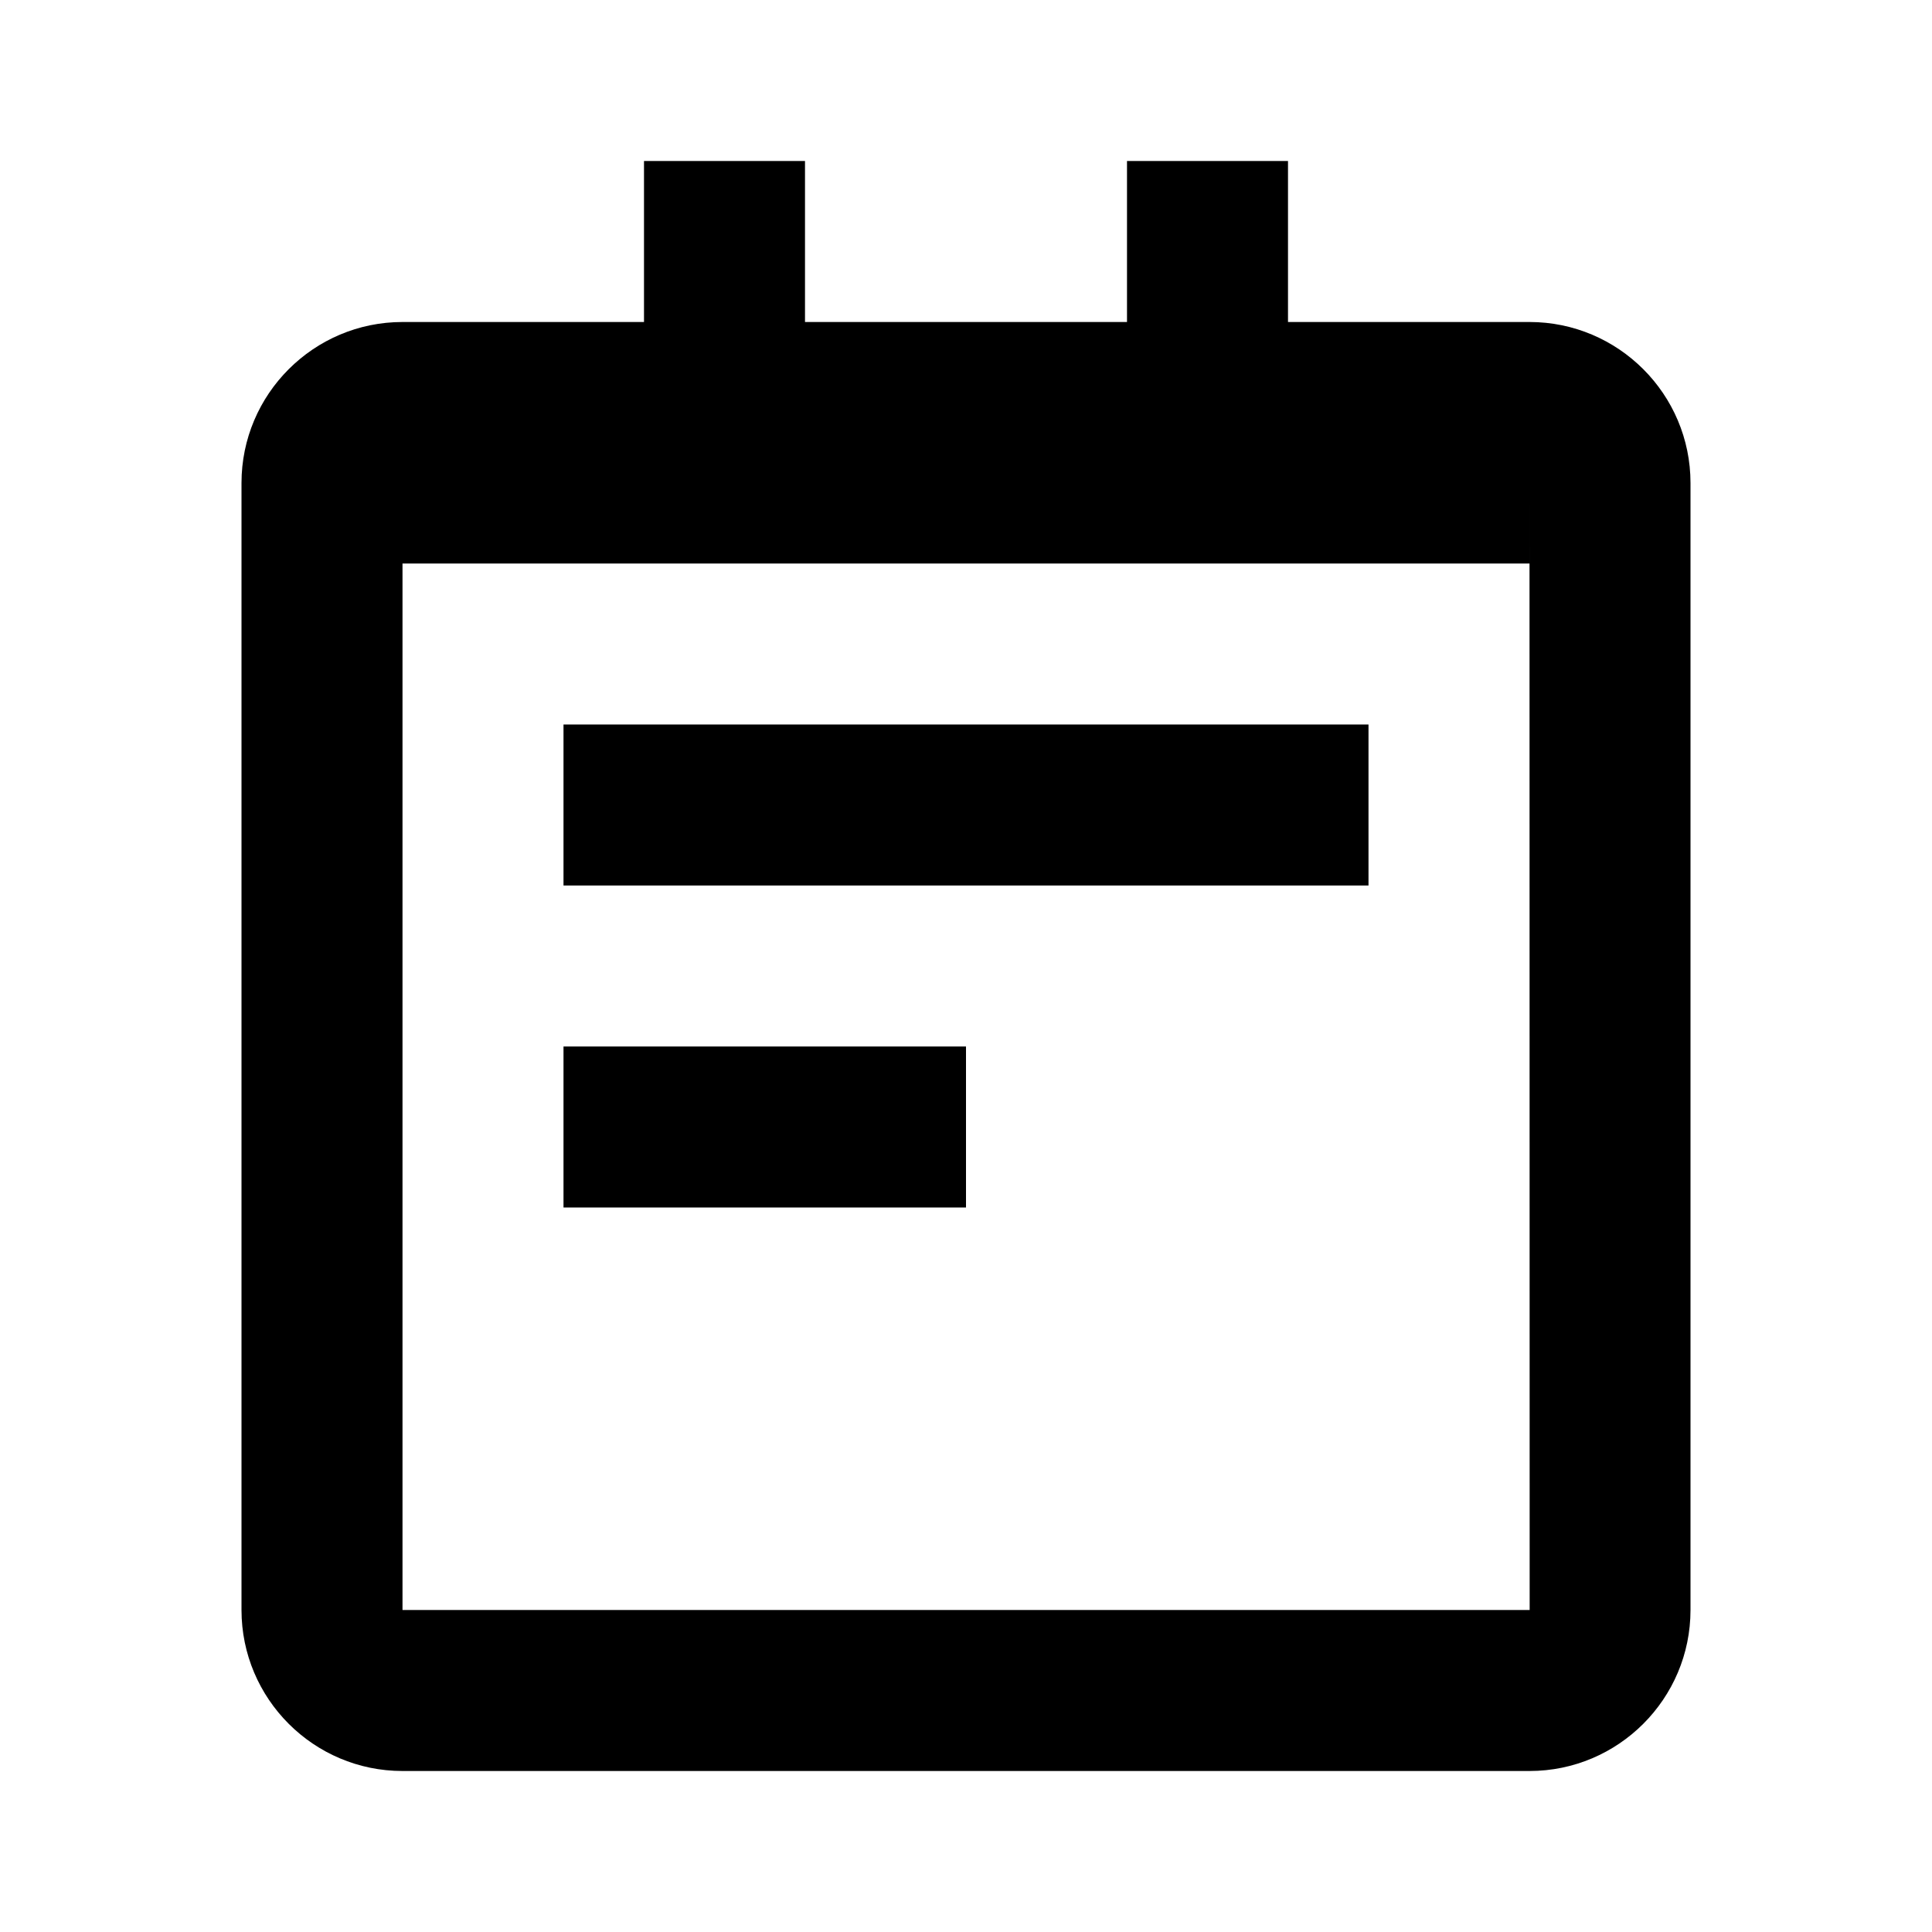
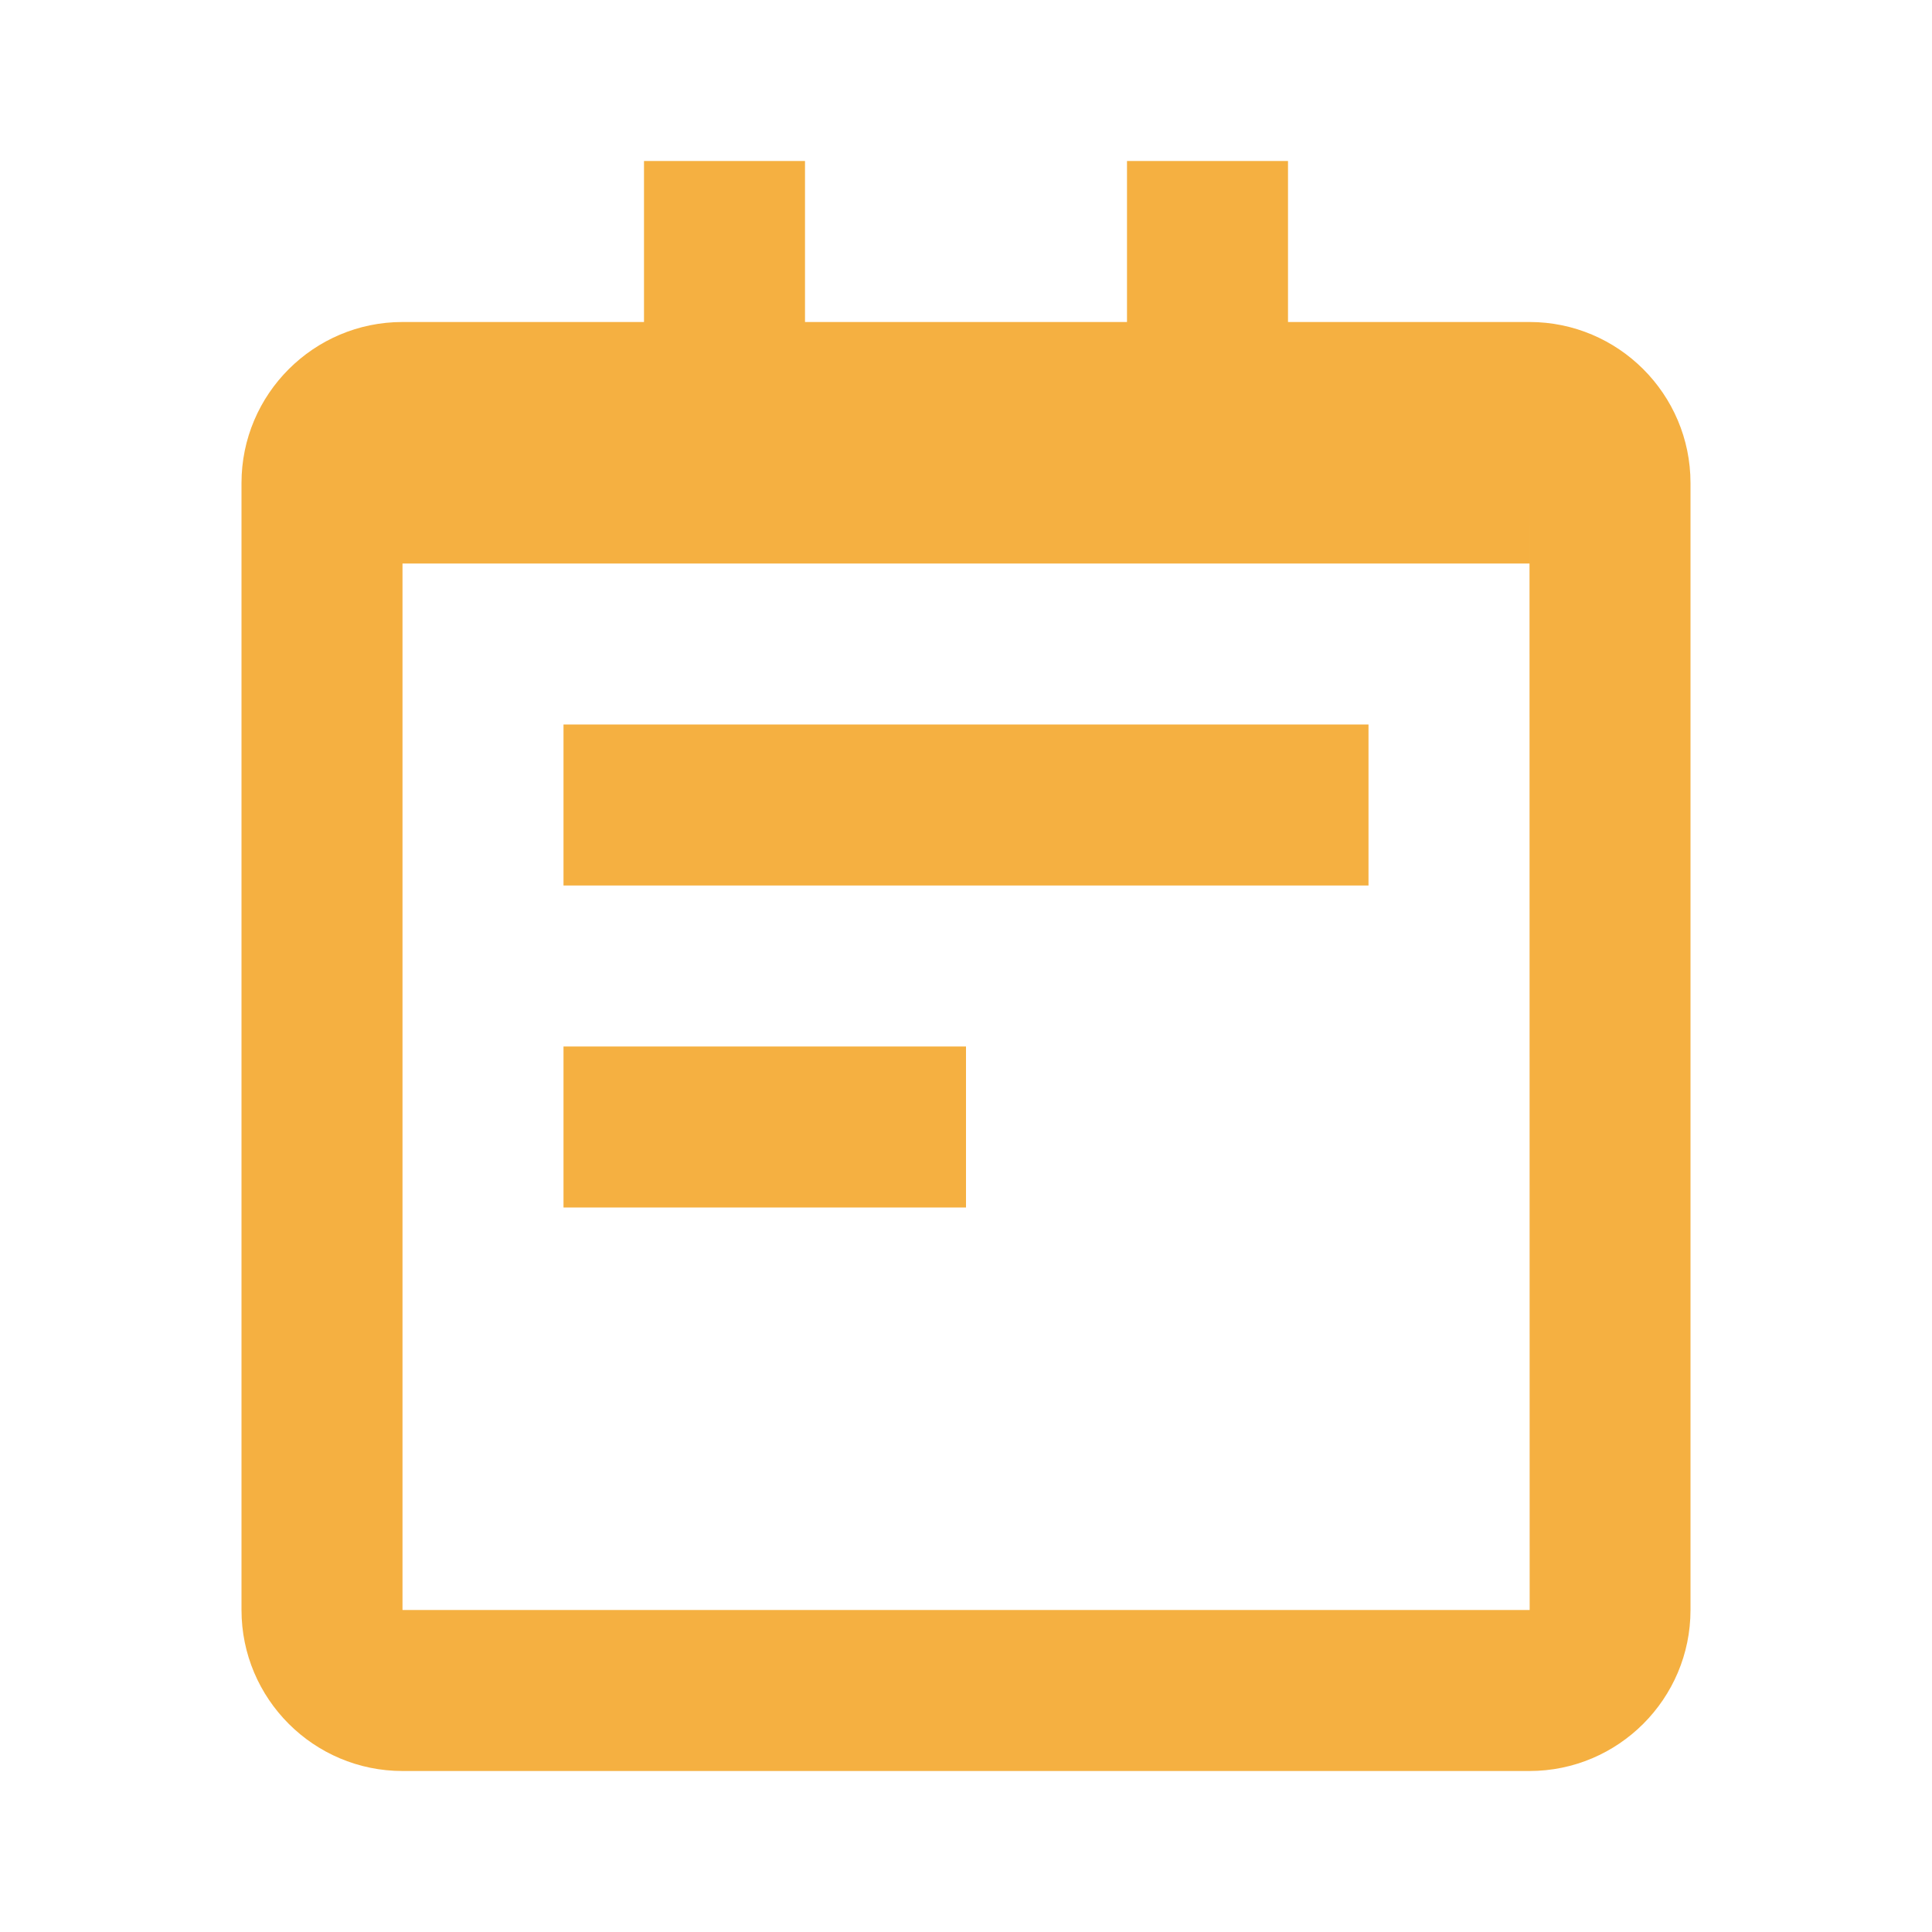
- <svg xmlns="http://www.w3.org/2000/svg" width="24" height="24" viewBox="0 0 24 24" style="fill: rgba(0, 0, 0, 1);transform: ;msFilter:;">
+ <svg xmlns="http://www.w3.org/2000/svg" width="24" height="24" viewBox="0 0 24 24" style="fill: rgba(245, 176, 65, 1);transform: ;msFilter:;">
  <path d="M19 4h-3V2h-2v2h-4V2H8v2H5c-1.103 0-2 .897-2 2v14c0 1.103.897 2 2 2h14c1.103 0 2-.897 2-2V6c0-1.103-.897-2-2-2zM5 20V7h14V6l.002 14H5z" />
  <path d="M7 9h10v2H7zm0 4h5v2H7z" />
</svg>
